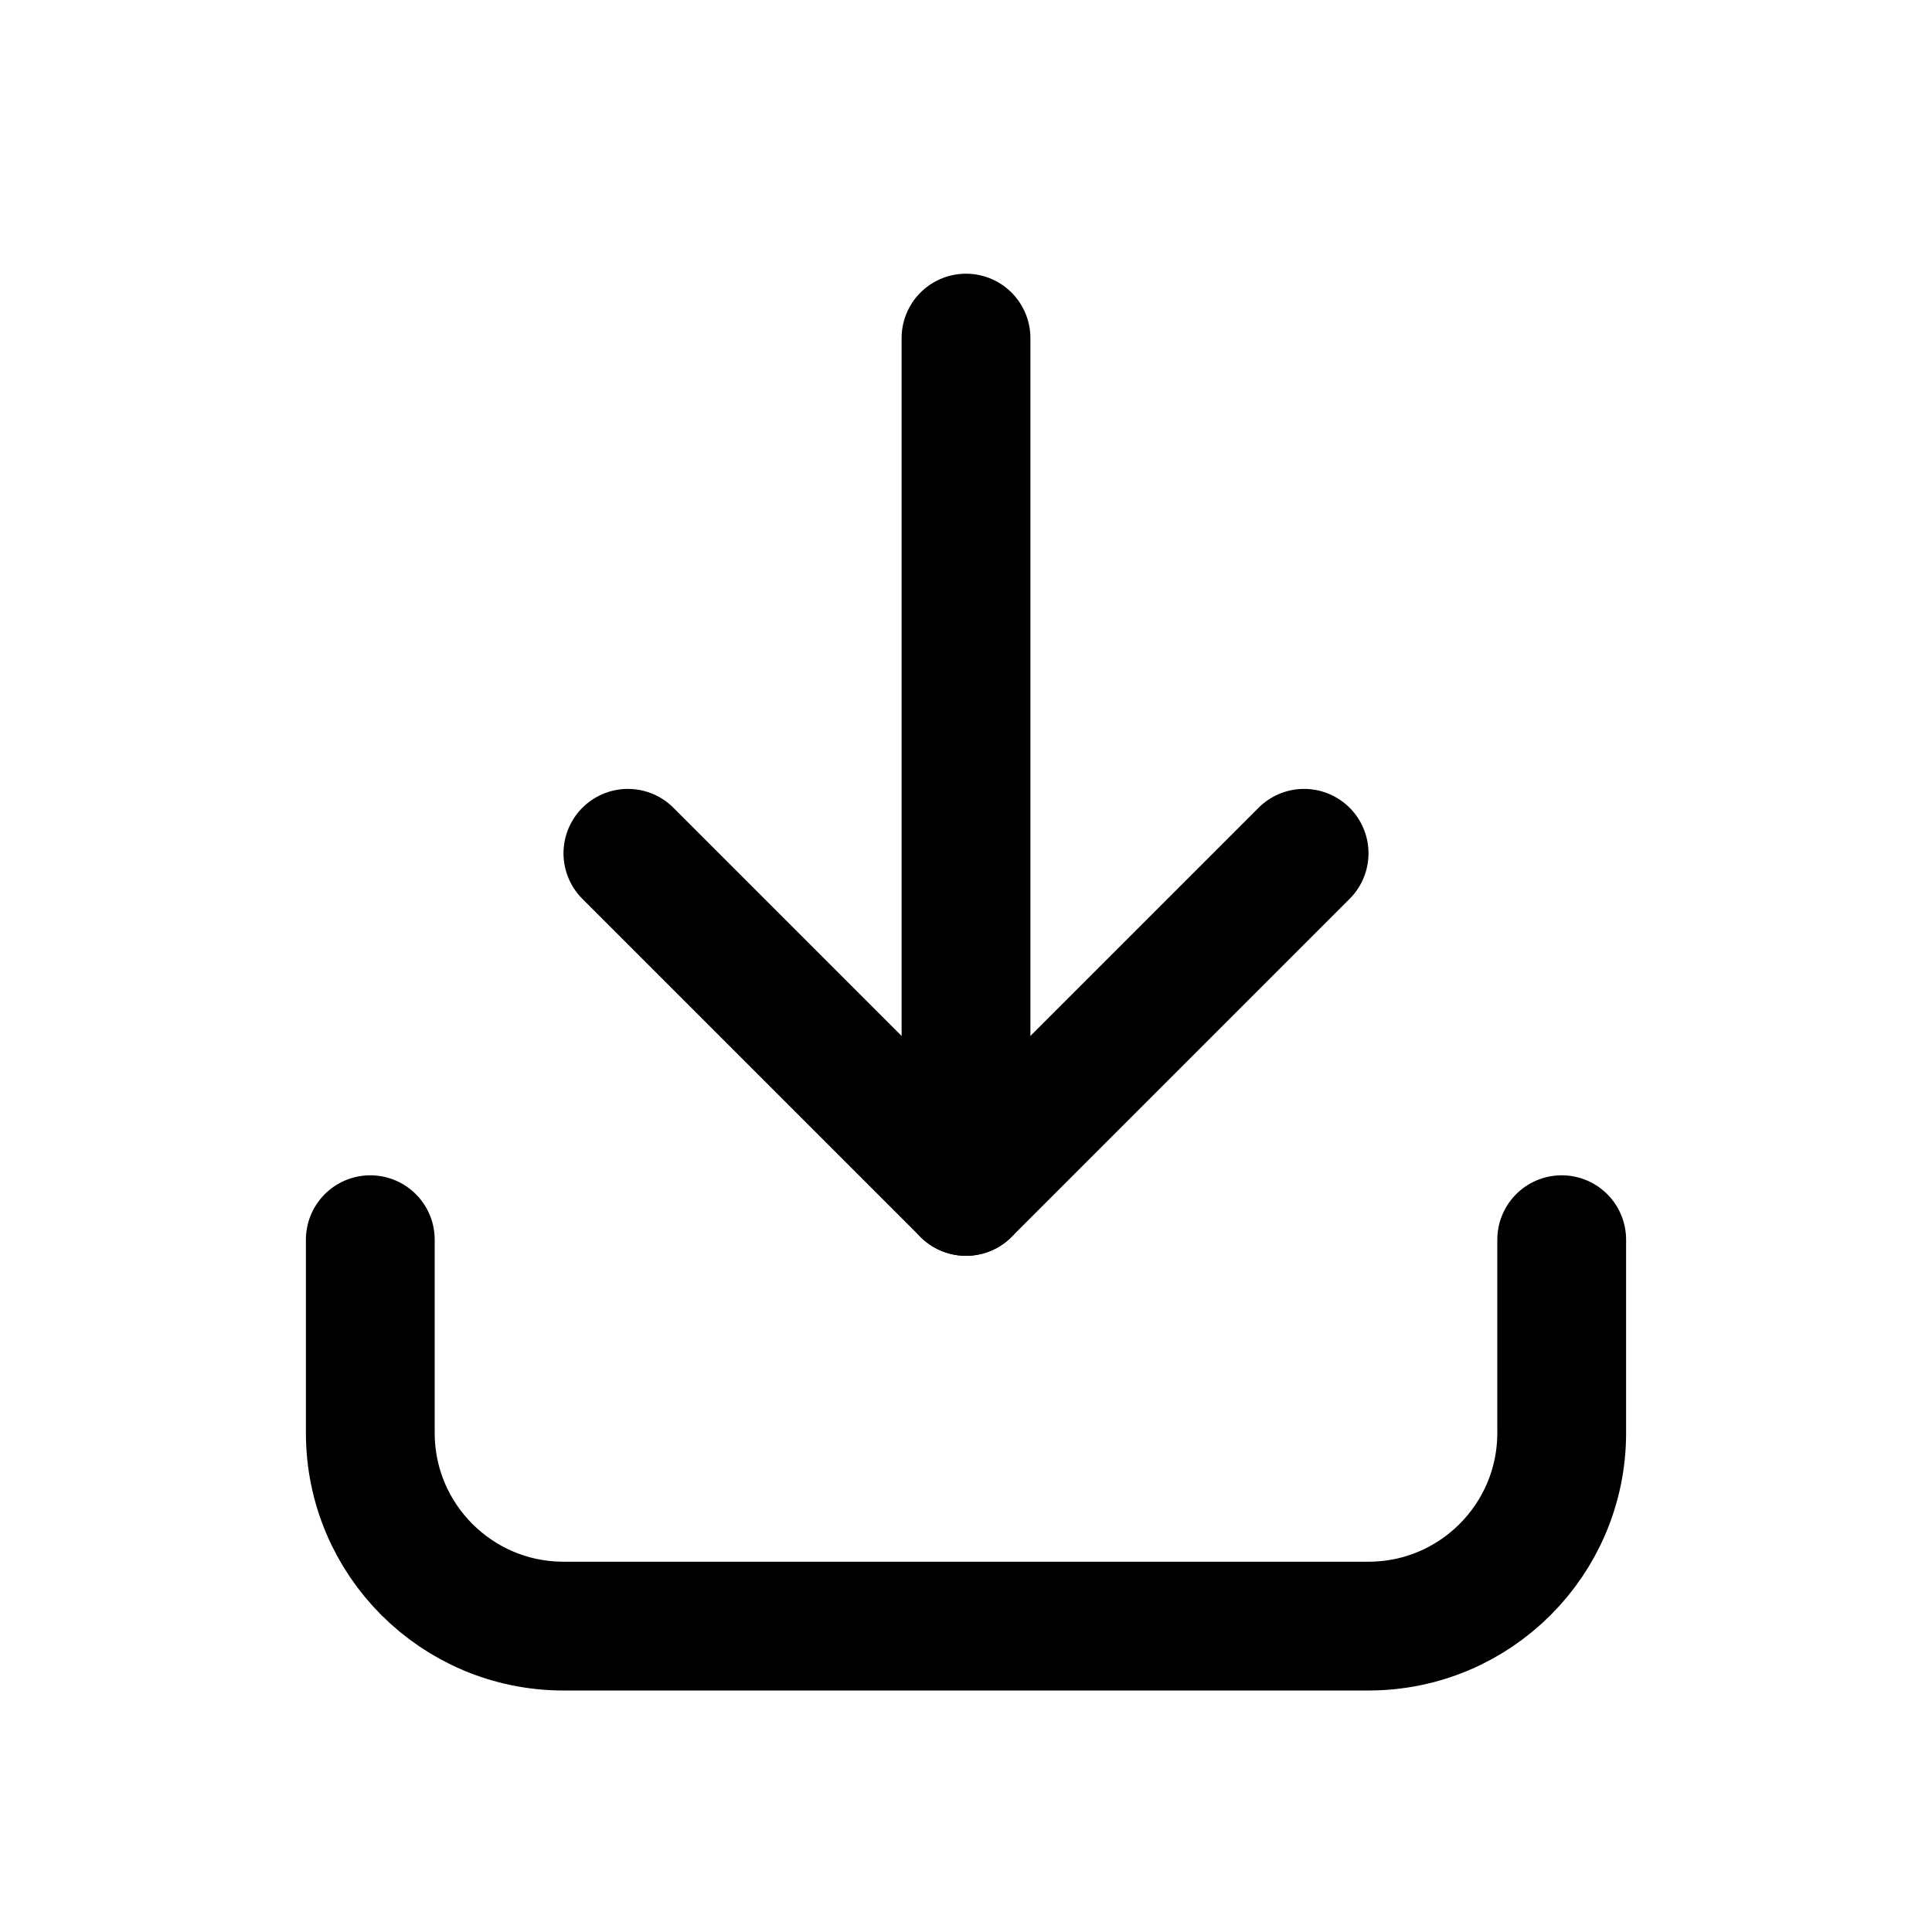
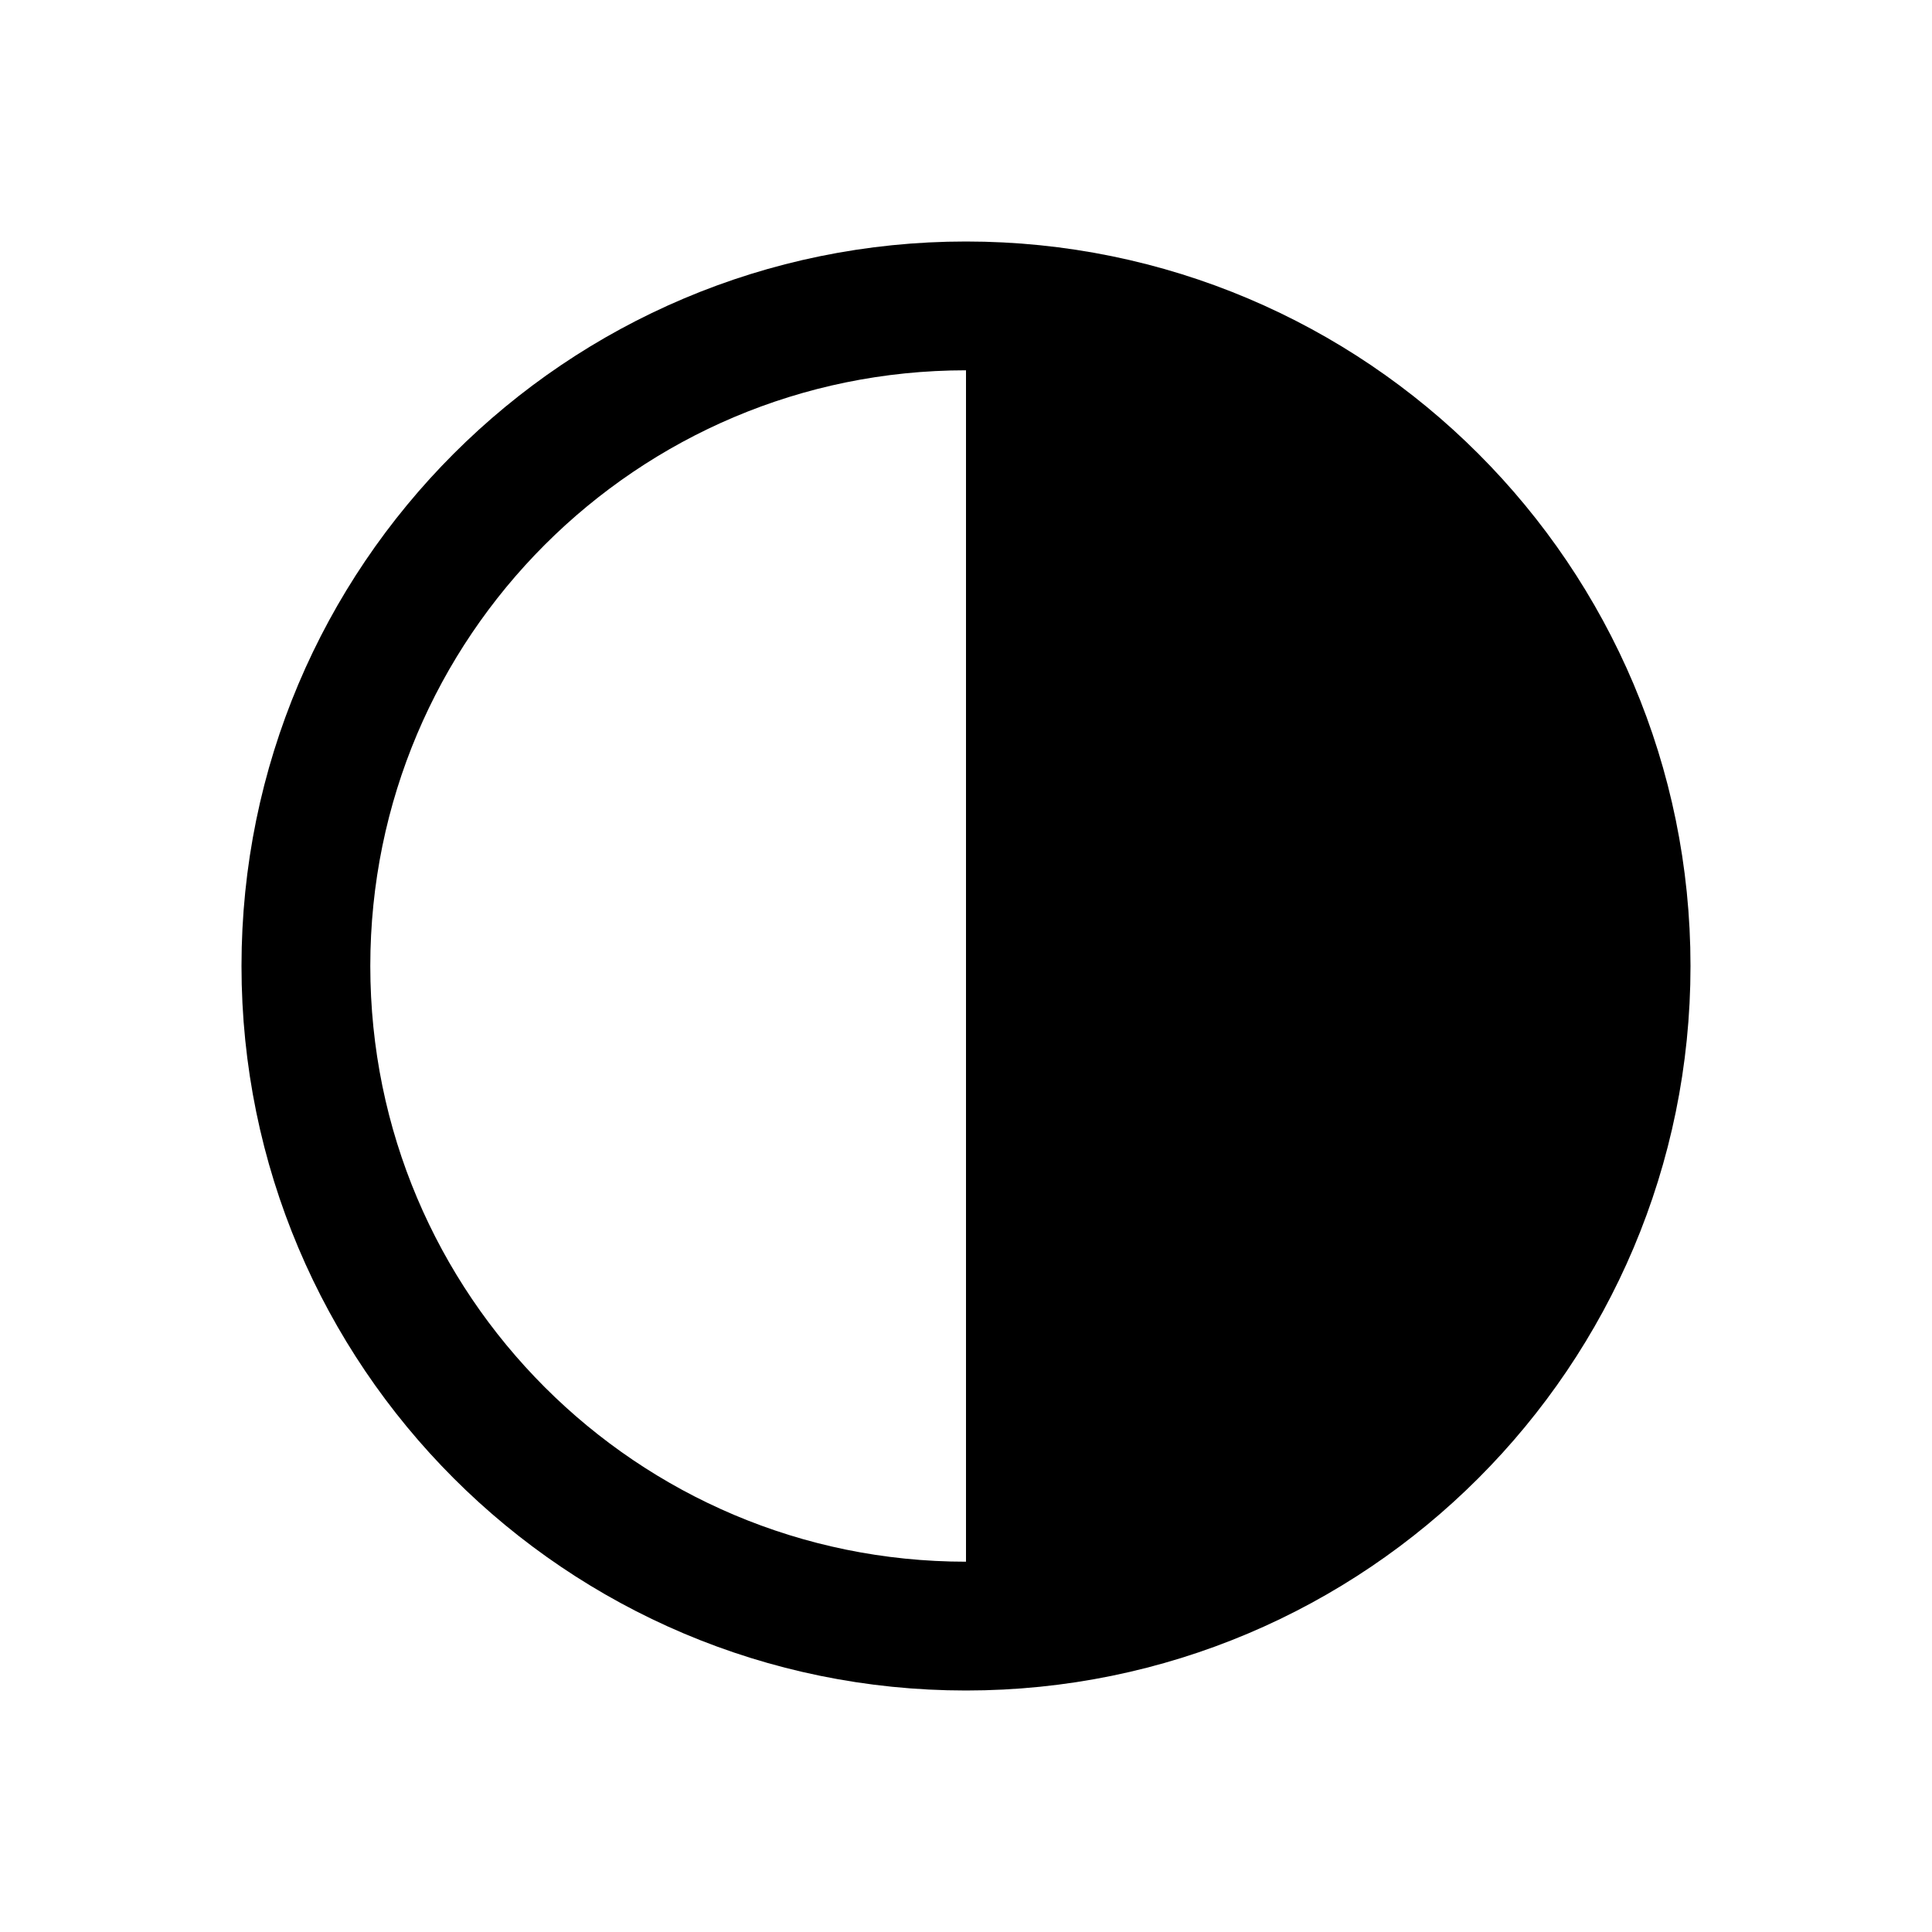
<svg xmlns="http://www.w3.org/2000/svg" viewBox="0 0 24 24" width="24" height="24" fill="none" stroke="currentColor" stroke-width="1.6" stroke-linecap="round" stroke-linejoin="round">
-   <path d="M12 4.2v10.6" />
-   <path d="M7.8 10.6 12 14.8 16.2 10.6" />
-   <path d="M4.6 15.4v2.4a2.4 2.4 0 0 0 2.4 2.4h10a2.4 2.4 0 0 0 2.4-2.4v-2.4" />
+   <circle cx="12" cy="12" r="8.2" />
+   <path d="M12 3.8a8.2 8.2 0 0 1 0 16.4z" fill="currentColor" stroke="none" />
</svg>
